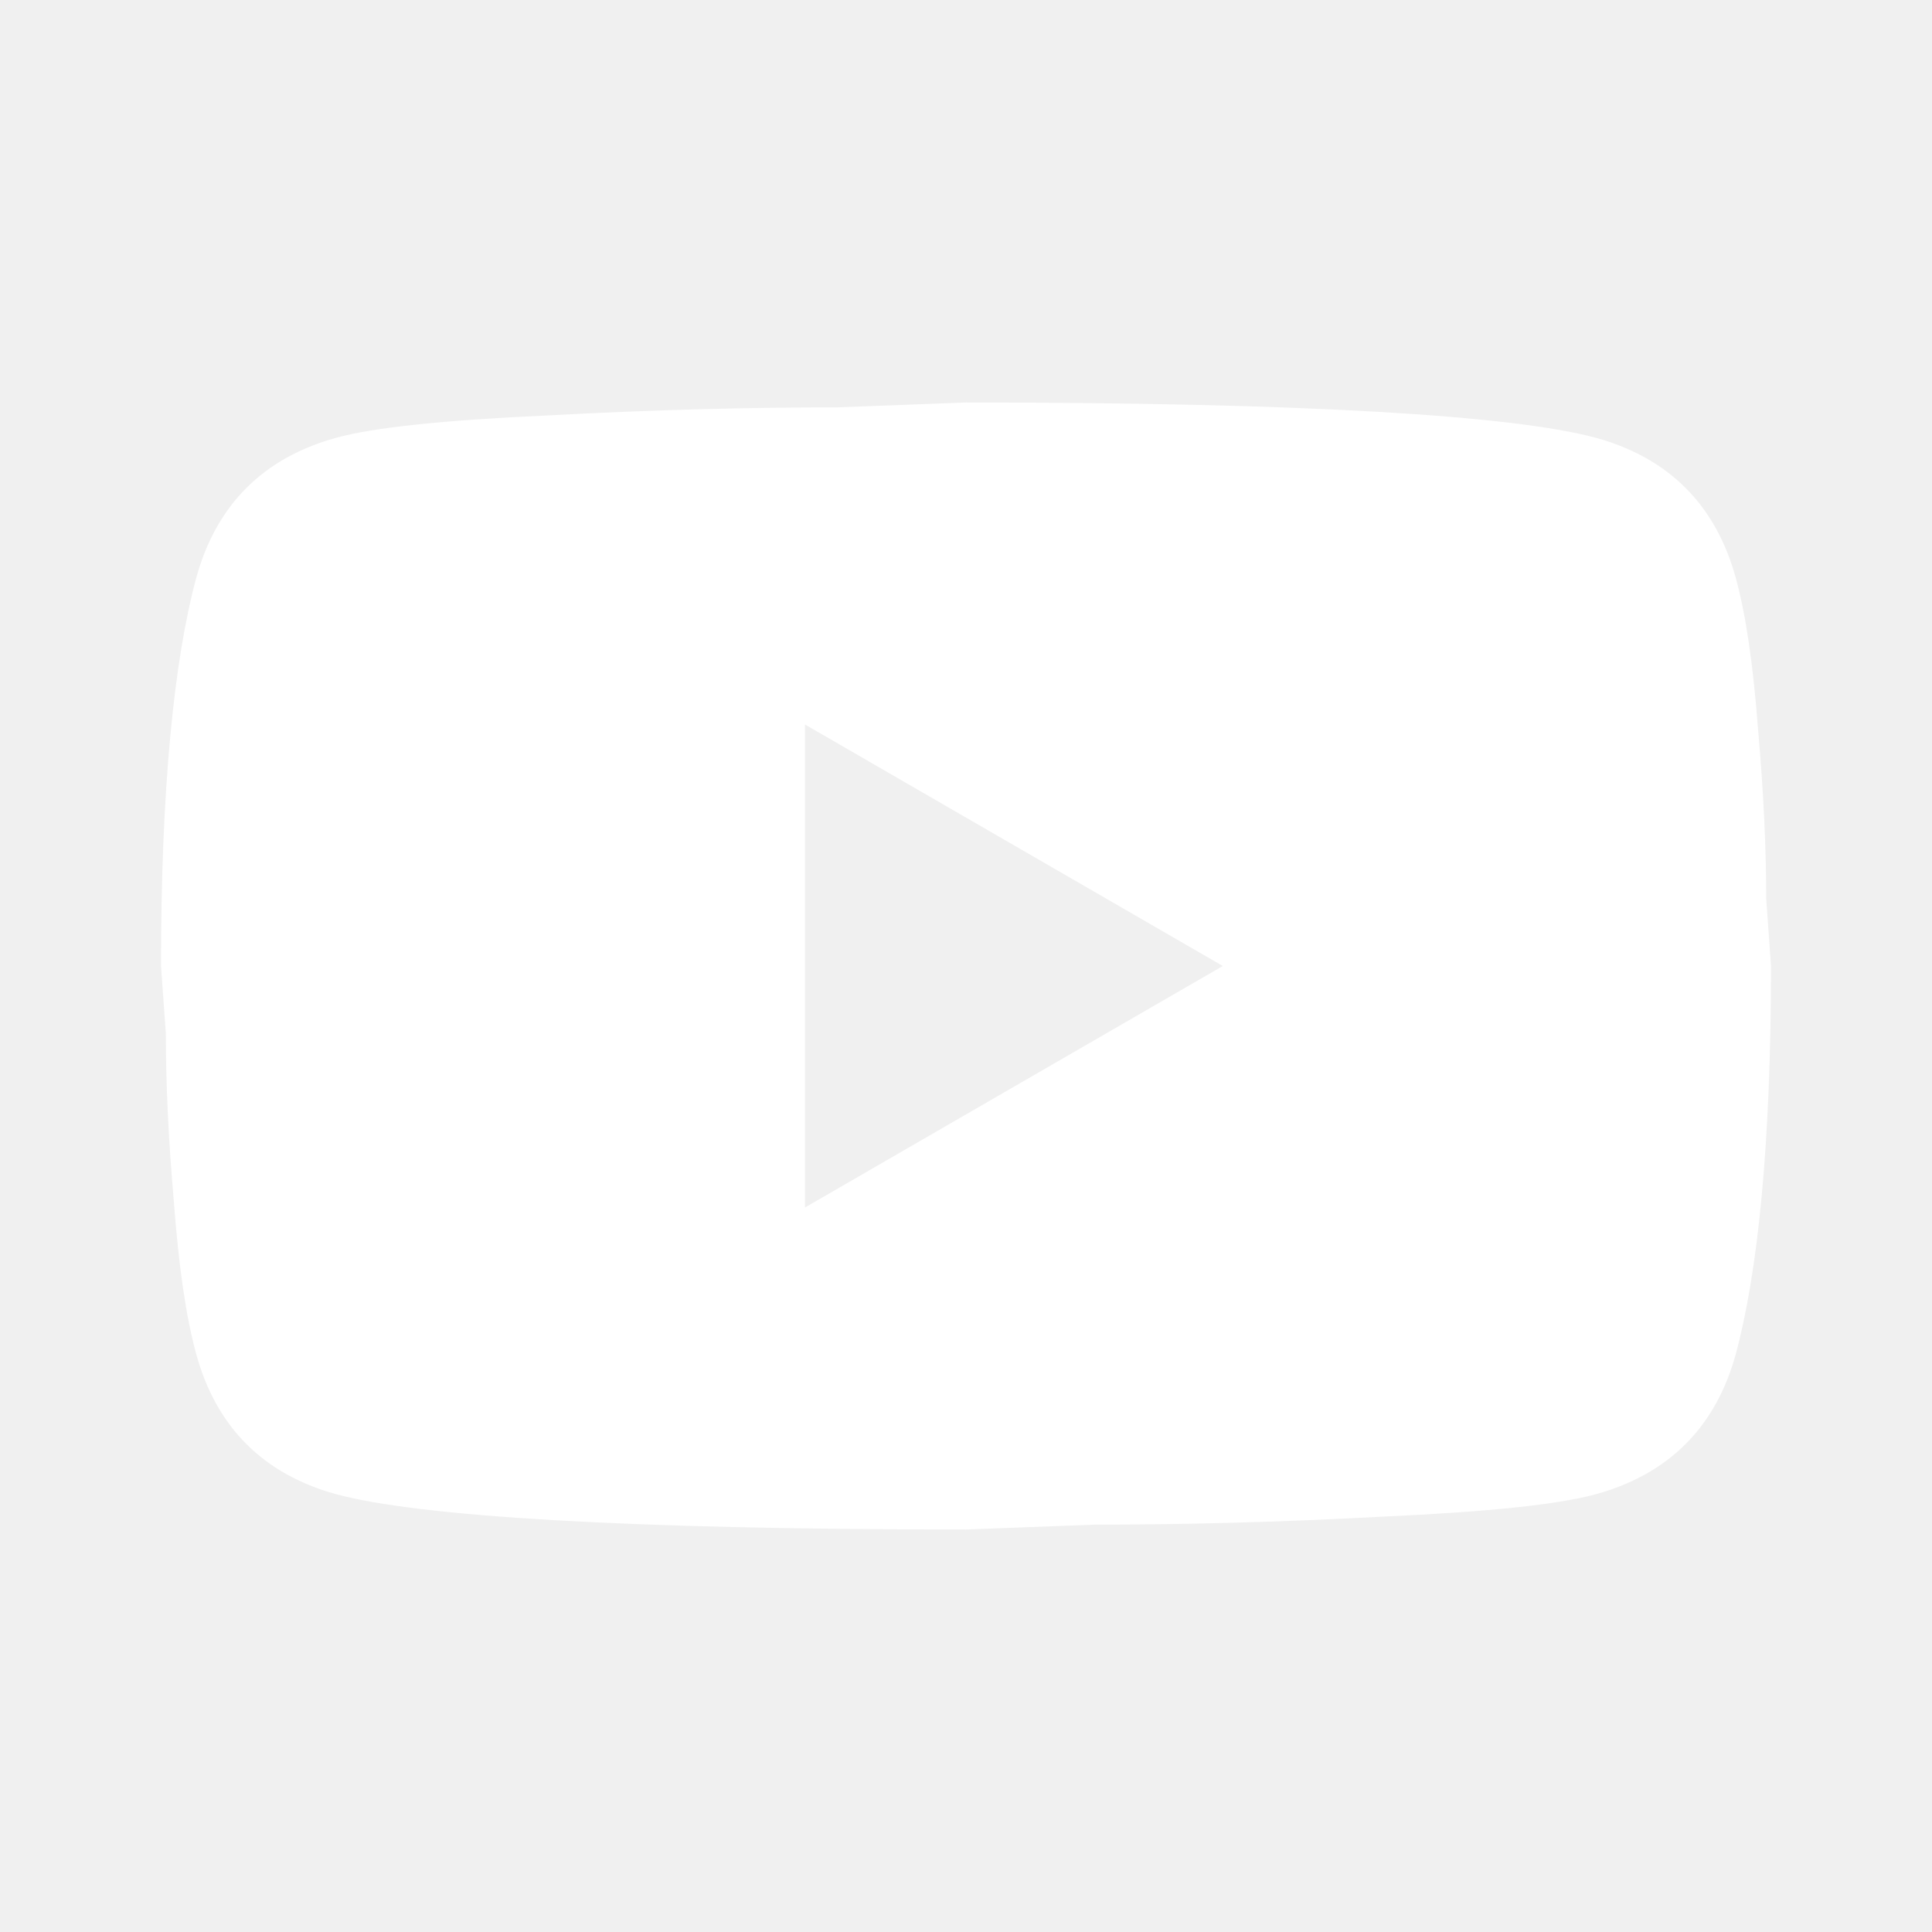
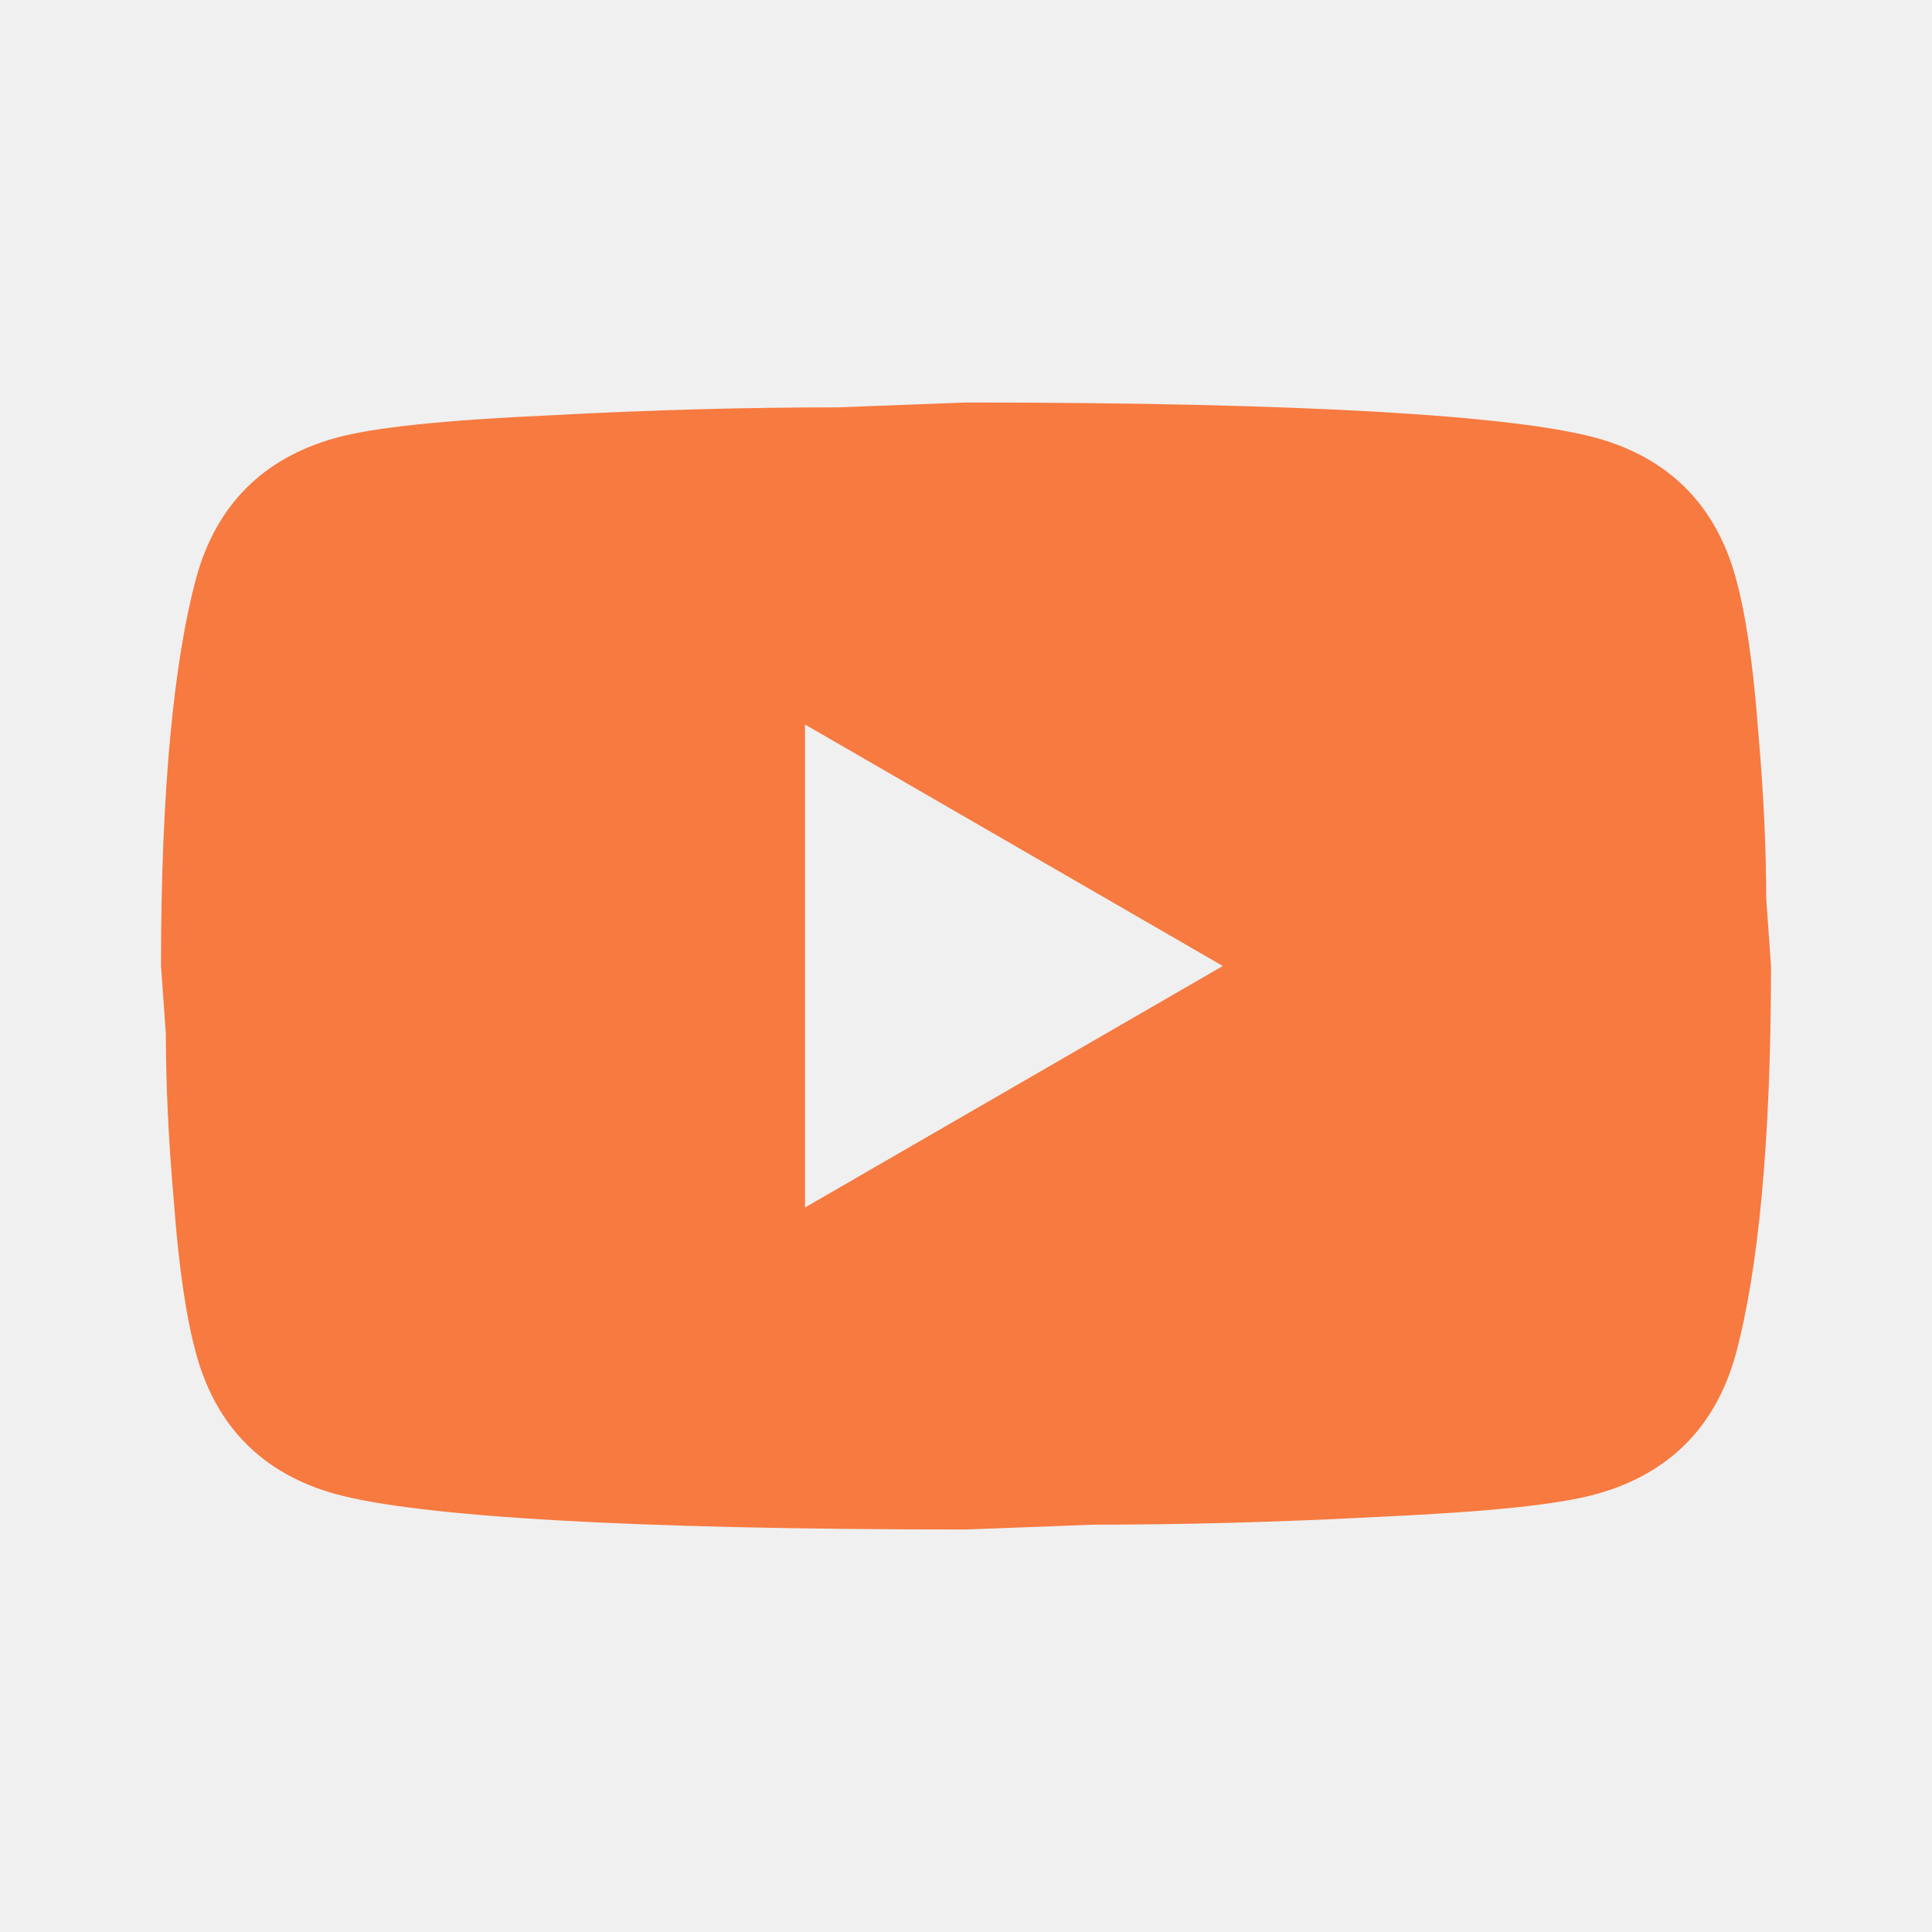
<svg xmlns="http://www.w3.org/2000/svg" width="39" height="39" viewBox="0 0 39 39" fill="none">
-   <path d="M16.25 24.375L24.684 19.5L16.25 14.625V24.375ZM35.035 11.651C35.246 12.415 35.392 13.439 35.49 14.739C35.604 16.039 35.653 17.16 35.653 18.135L35.75 19.5C35.75 23.059 35.49 25.675 35.035 27.349C34.629 28.811 33.686 29.754 32.224 30.16C31.46 30.371 30.062 30.517 27.918 30.615C25.805 30.729 23.871 30.777 22.084 30.777L19.5 30.875C12.691 30.875 8.45 30.615 6.776 30.16C5.314 29.754 4.371 28.811 3.965 27.349C3.754 26.585 3.607 25.561 3.51 24.261C3.396 22.961 3.348 21.84 3.348 20.865L3.25 19.5C3.25 15.941 3.51 13.325 3.965 11.651C4.371 10.189 5.314 9.246 6.776 8.84C7.54 8.629 8.938 8.482 11.082 8.385C13.195 8.271 15.129 8.223 16.916 8.223L19.5 8.125C26.309 8.125 30.55 8.385 32.224 8.84C33.686 9.246 34.629 10.189 35.035 11.651Z" fill="white" />
+   <path d="M16.25 24.375L24.684 19.5L16.25 14.625V24.375ZM35.035 11.651C35.246 12.415 35.392 13.439 35.49 14.739C35.604 16.039 35.653 17.16 35.653 18.135L35.75 19.5C35.75 23.059 35.49 25.675 35.035 27.349C34.629 28.811 33.686 29.754 32.224 30.16C31.46 30.371 30.062 30.517 27.918 30.615C25.805 30.729 23.871 30.777 22.084 30.777L19.5 30.875C12.691 30.875 8.45 30.615 6.776 30.16C5.314 29.754 4.371 28.811 3.965 27.349C3.754 26.585 3.607 25.561 3.51 24.261C3.396 22.961 3.348 21.84 3.348 20.865L3.25 19.5C3.25 15.941 3.51 13.325 3.965 11.651C4.371 10.189 5.314 9.246 6.776 8.84C7.54 8.629 8.938 8.482 11.082 8.385C13.195 8.271 15.129 8.223 16.916 8.223L19.5 8.125C26.309 8.125 30.55 8.385 32.224 8.84C33.686 9.246 34.629 10.189 35.035 11.651Z" fill="#F77A40" />
</svg>
